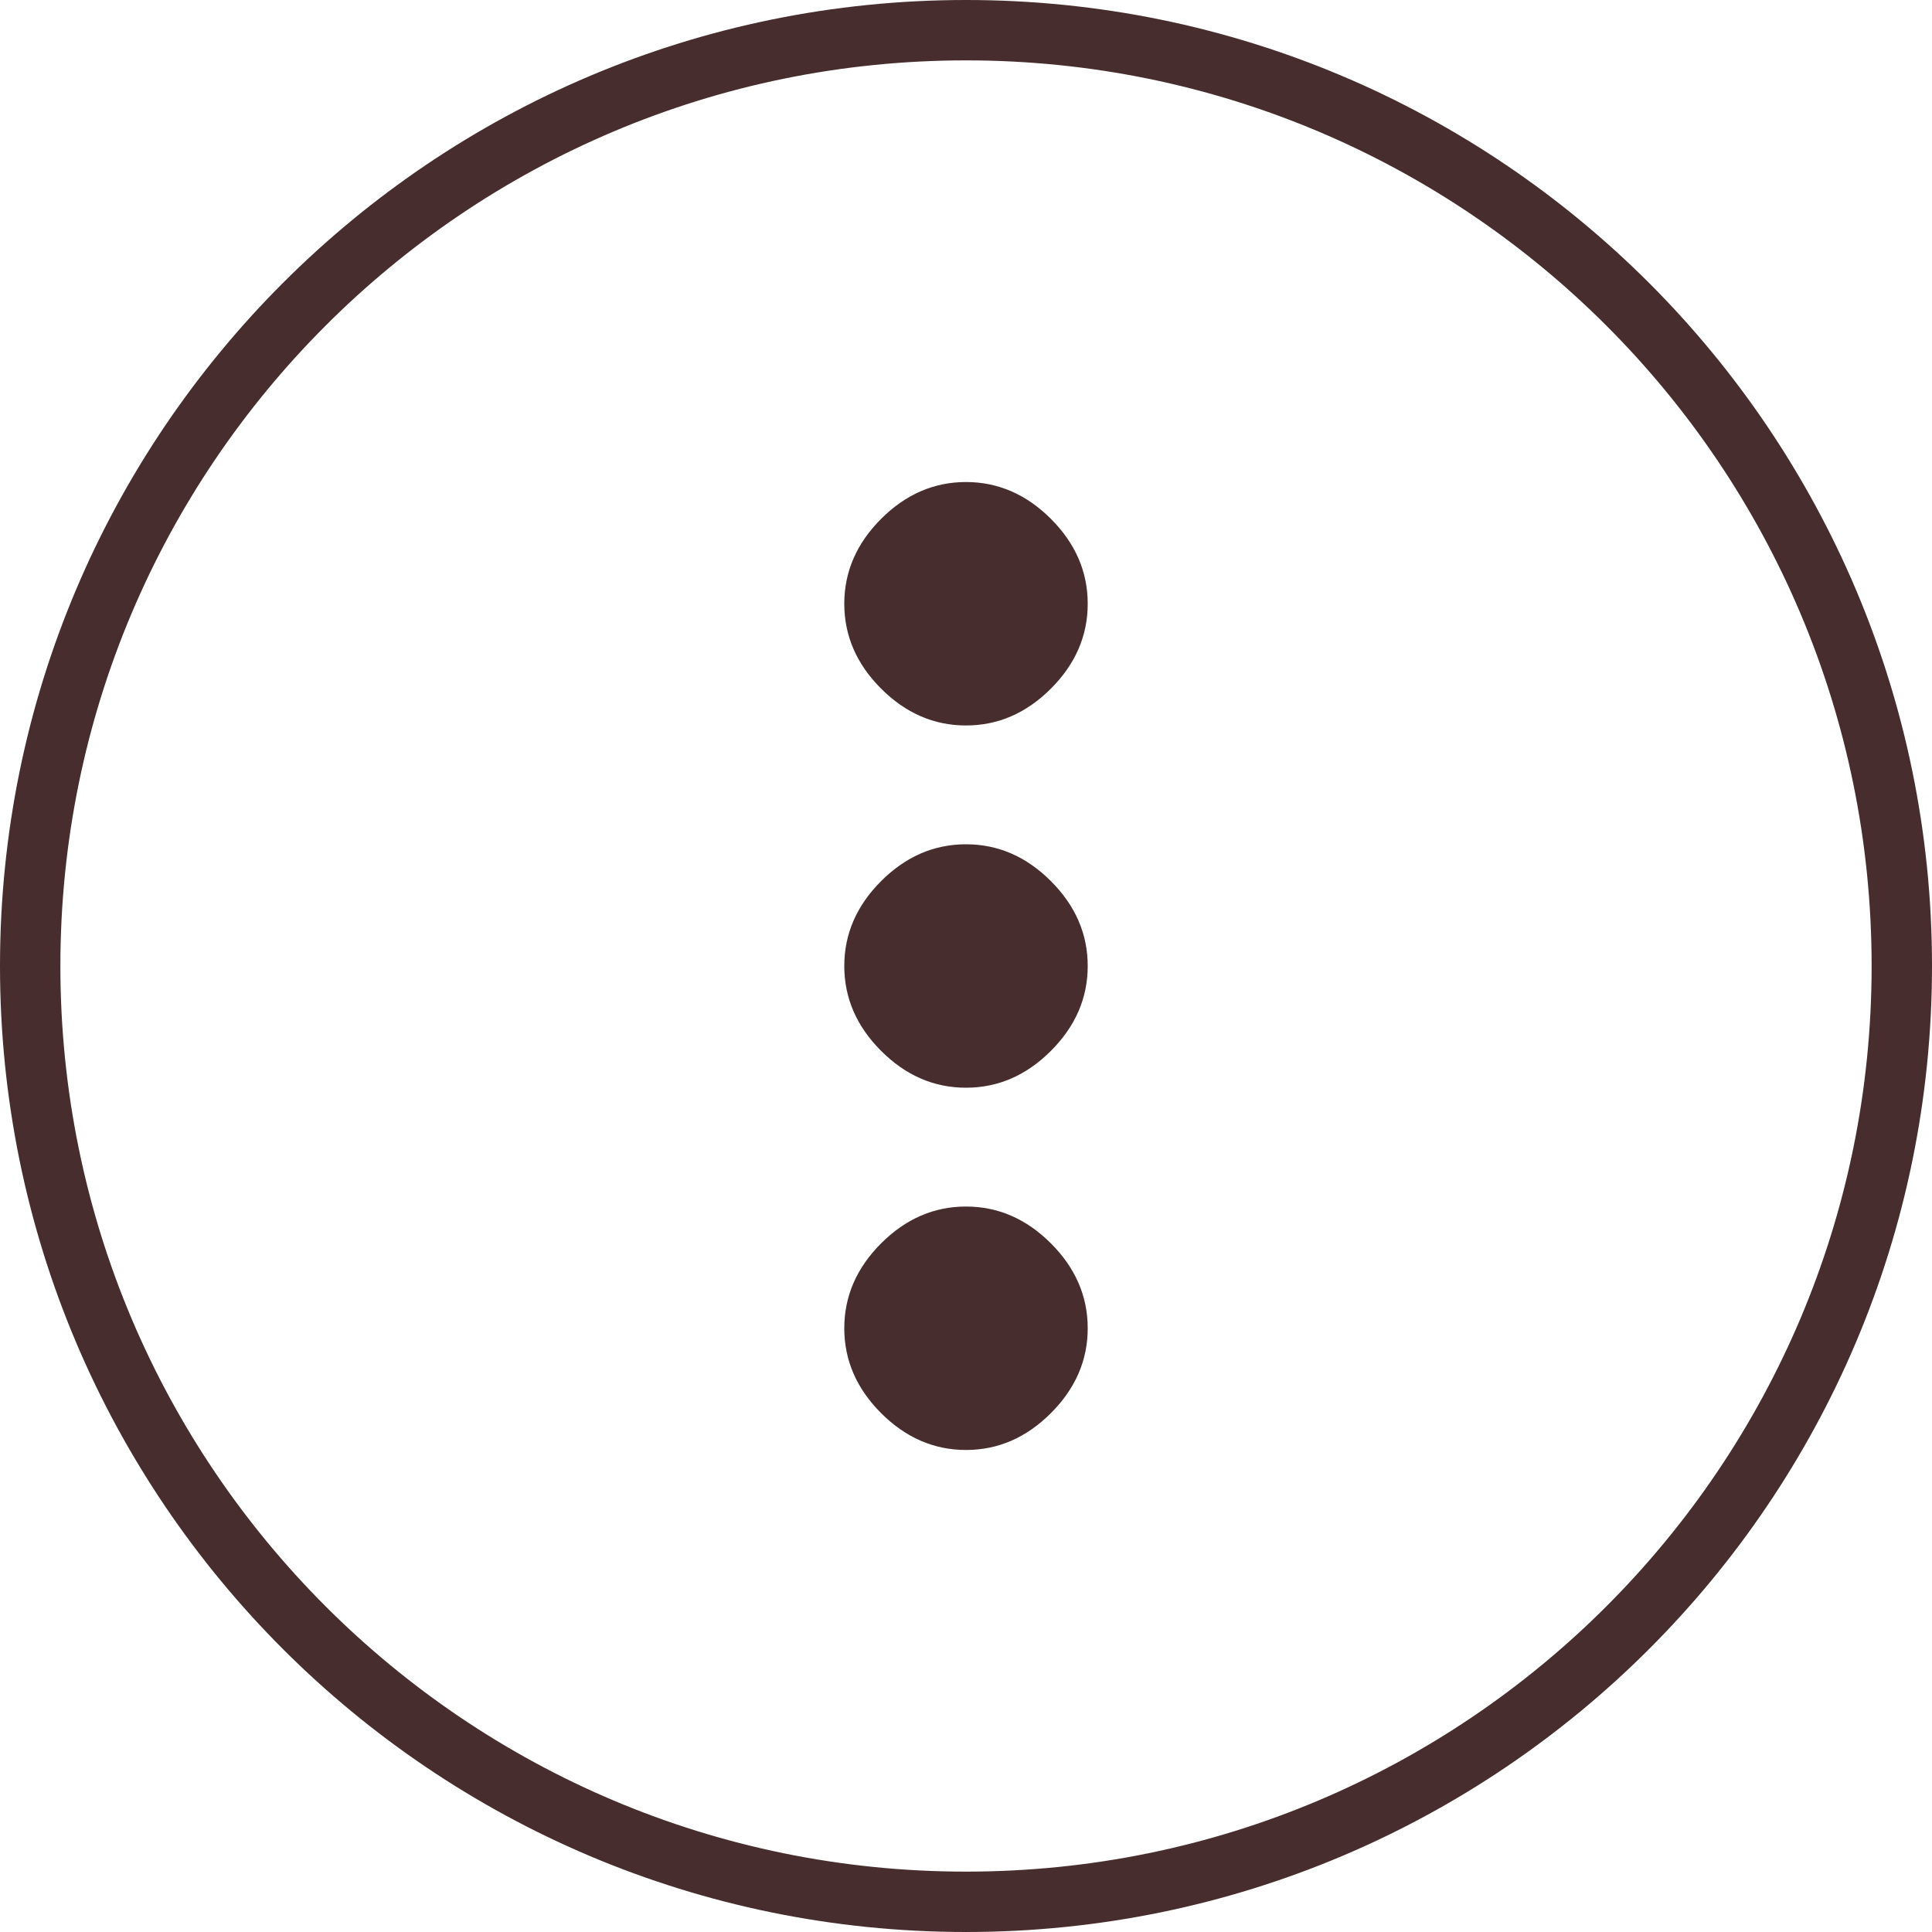
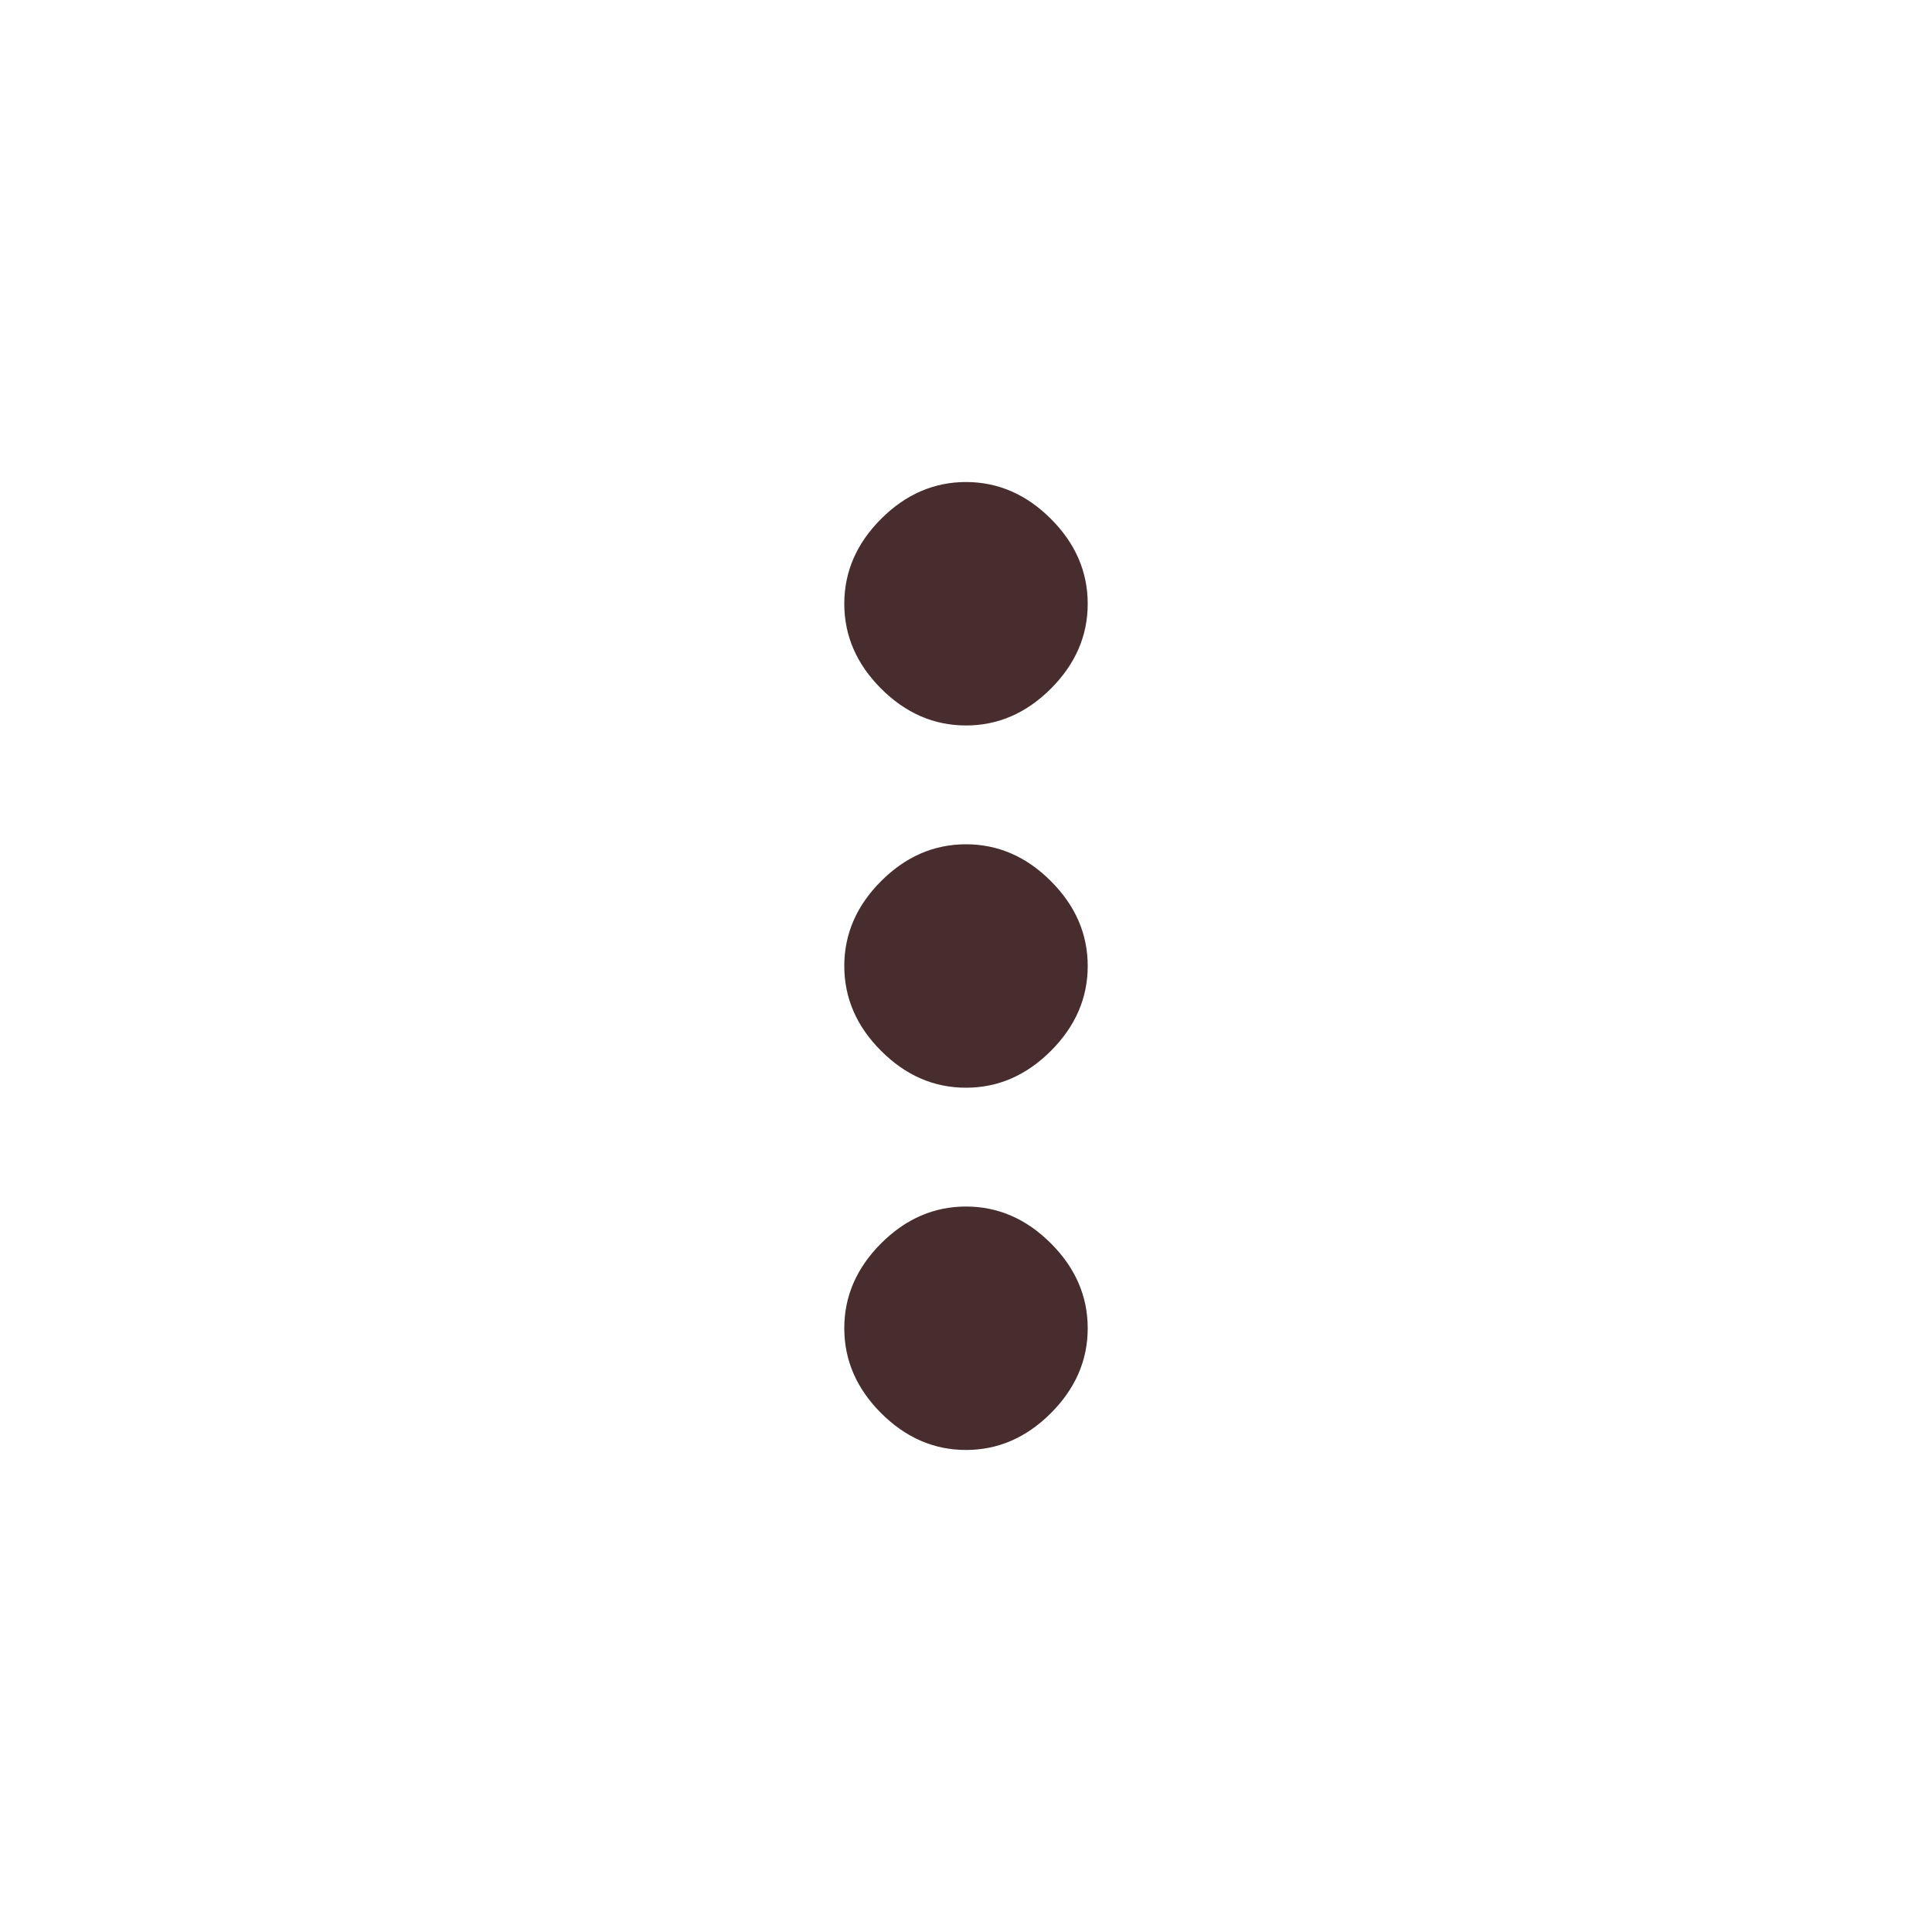
- <svg xmlns="http://www.w3.org/2000/svg" width="32" height="32" viewBox="0 0 32 32" fill="none">
-   <circle cx="16" cy="16" r="15.5" stroke="#472D2D" />
+ <svg xmlns="http://www.w3.org/2000/svg" width="25" height="25" viewBox="0 0 32 32" fill="none">
  <path d="M14.594 20.594C15 20.188 15.469 19.984 16 19.984C16.531 19.984 17 20.188 17.406 20.594C17.812 21 18.016 21.469 18.016 22C18.016 22.531 17.812 23 17.406 23.406C17 23.812 16.531 24.016 16 24.016C15.469 24.016 15 23.812 14.594 23.406C14.188 23 13.984 22.531 13.984 22C13.984 21.469 14.188 21 14.594 20.594ZM14.594 14.594C15 14.188 15.469 13.984 16 13.984C16.531 13.984 17 14.188 17.406 14.594C17.812 15 18.016 15.469 18.016 16C18.016 16.531 17.812 17 17.406 17.406C17 17.812 16.531 18.016 16 18.016C15.469 18.016 15 17.812 14.594 17.406C14.188 17 13.984 16.531 13.984 16C13.984 15.469 14.188 15 14.594 14.594ZM17.406 11.406C17 11.812 16.531 12.016 16 12.016C15.469 12.016 15 11.812 14.594 11.406C14.188 11 13.984 10.531 13.984 10C13.984 9.469 14.188 9 14.594 8.594C15 8.188 15.469 7.984 16 7.984C16.531 7.984 17 8.188 17.406 8.594C17.812 9 18.016 9.469 18.016 10C18.016 10.531 17.812 11 17.406 11.406Z" fill="#472D2D" />
</svg>
